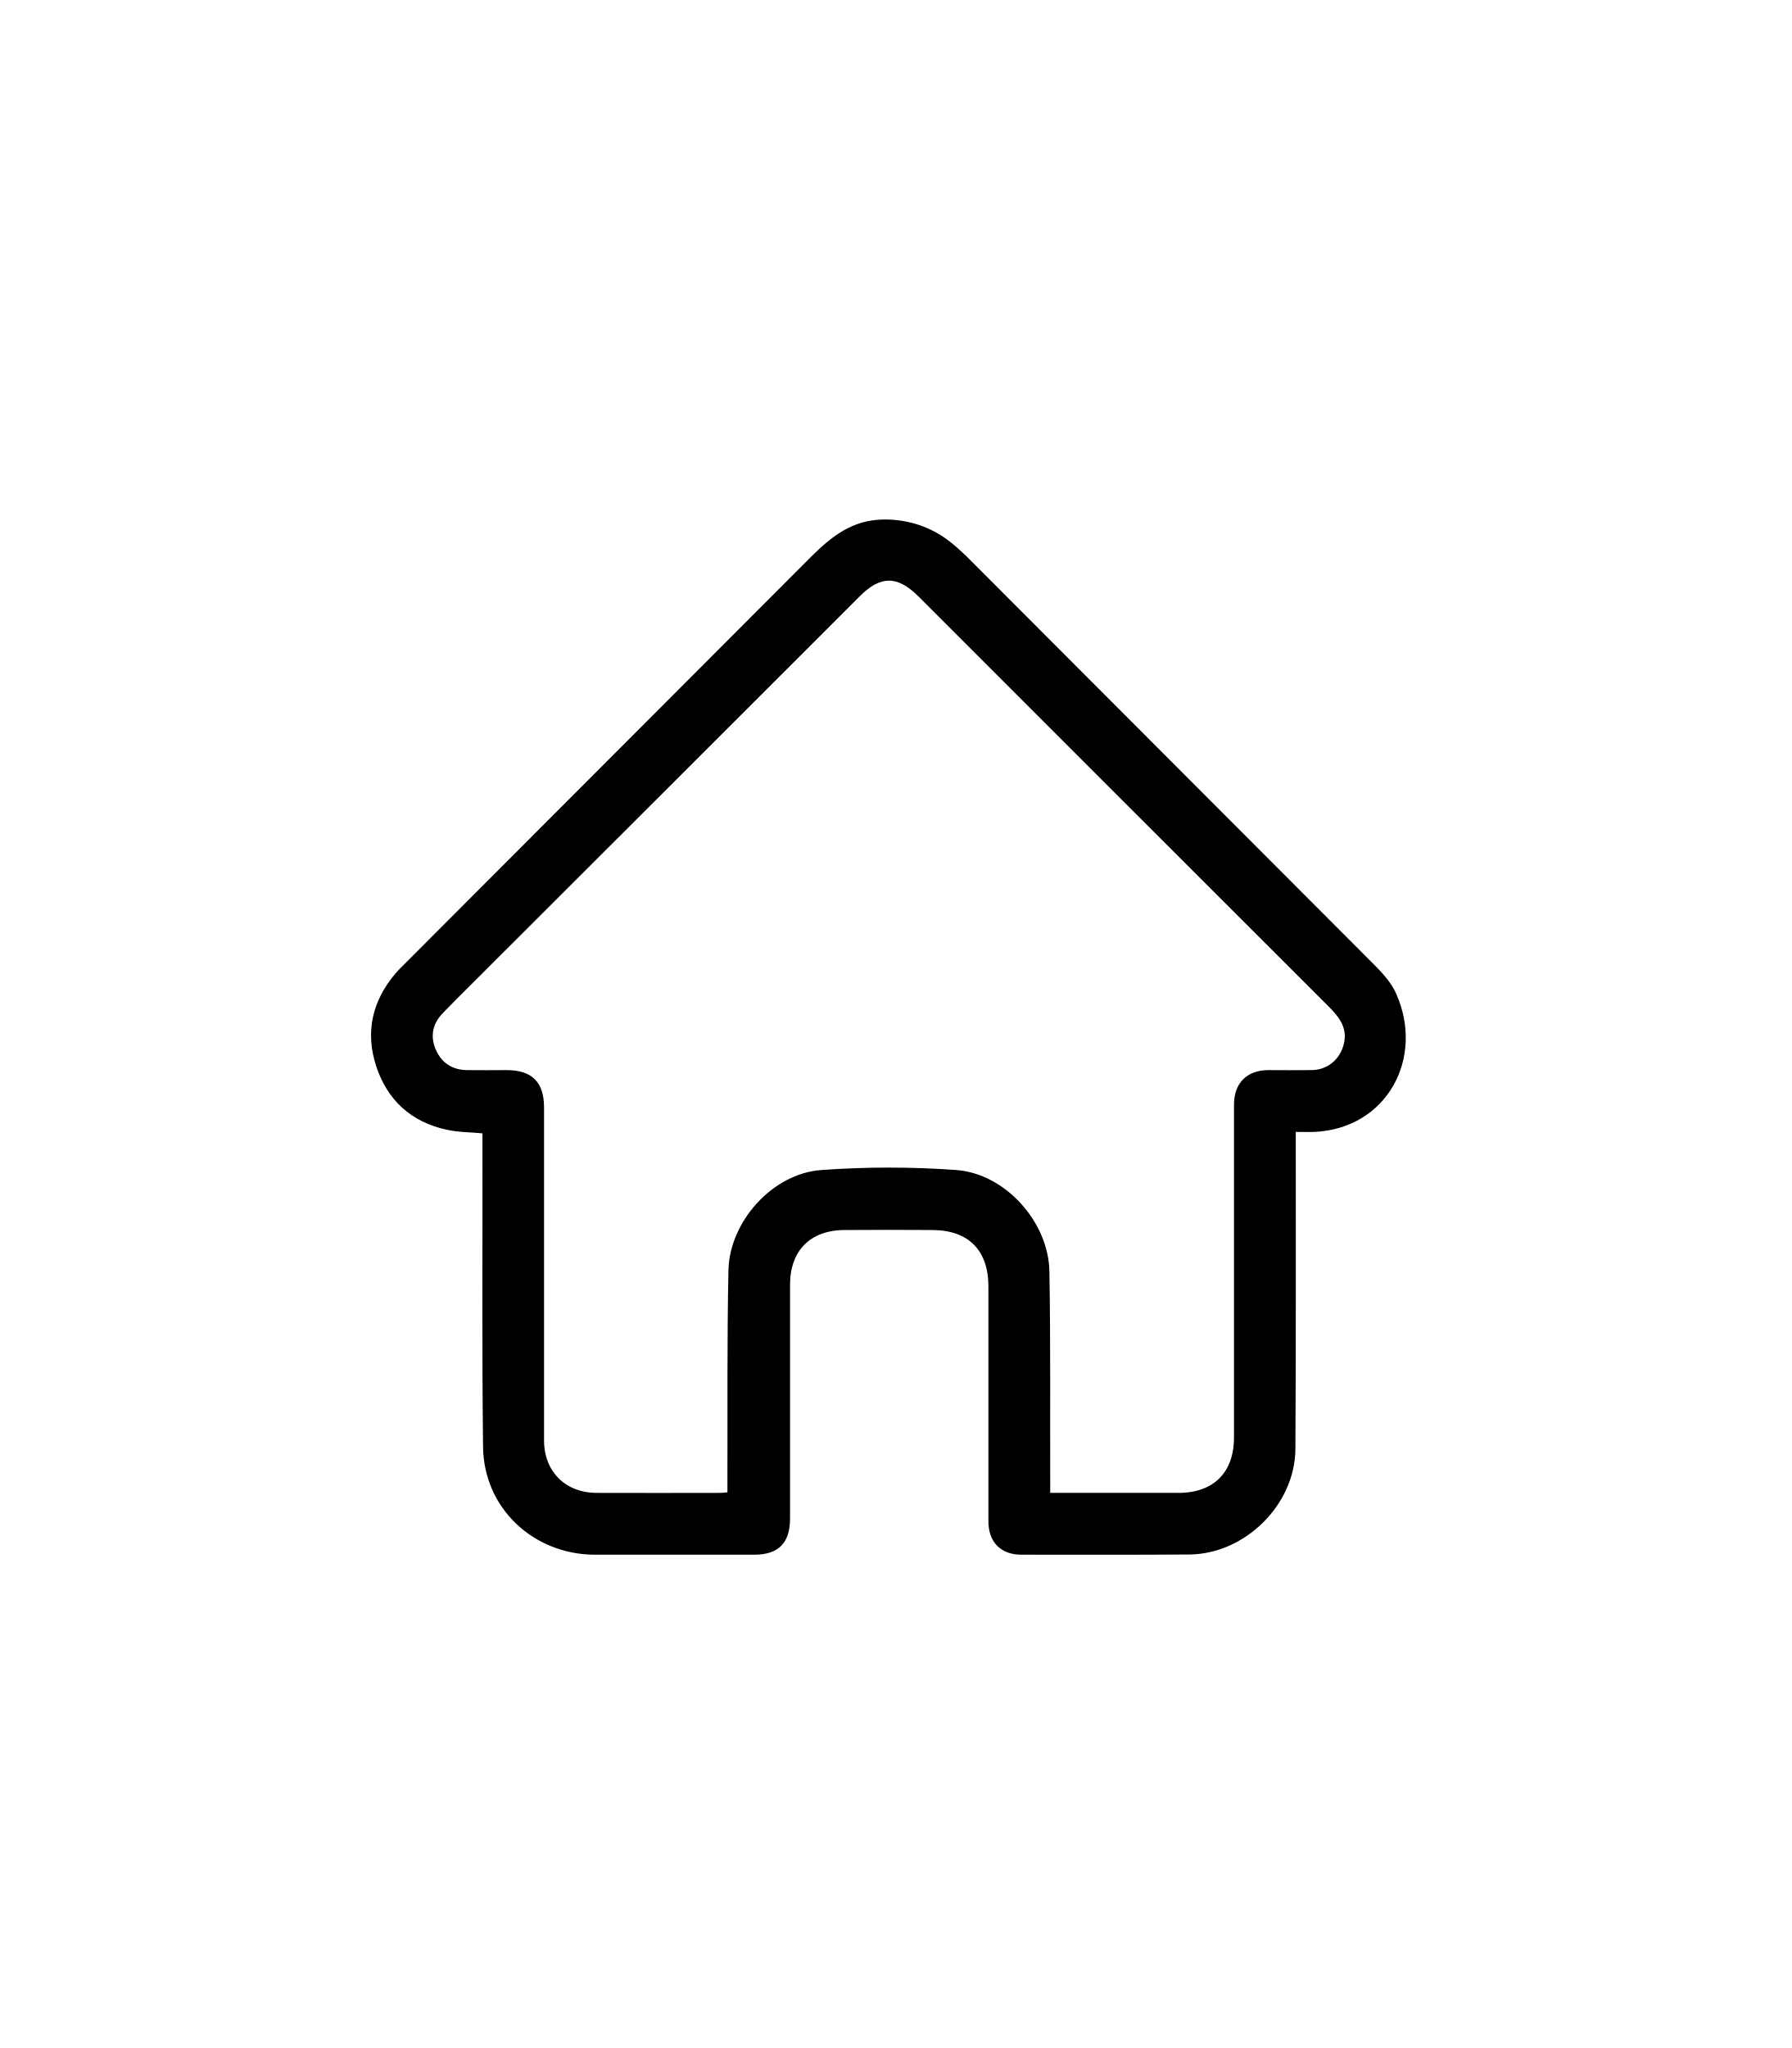
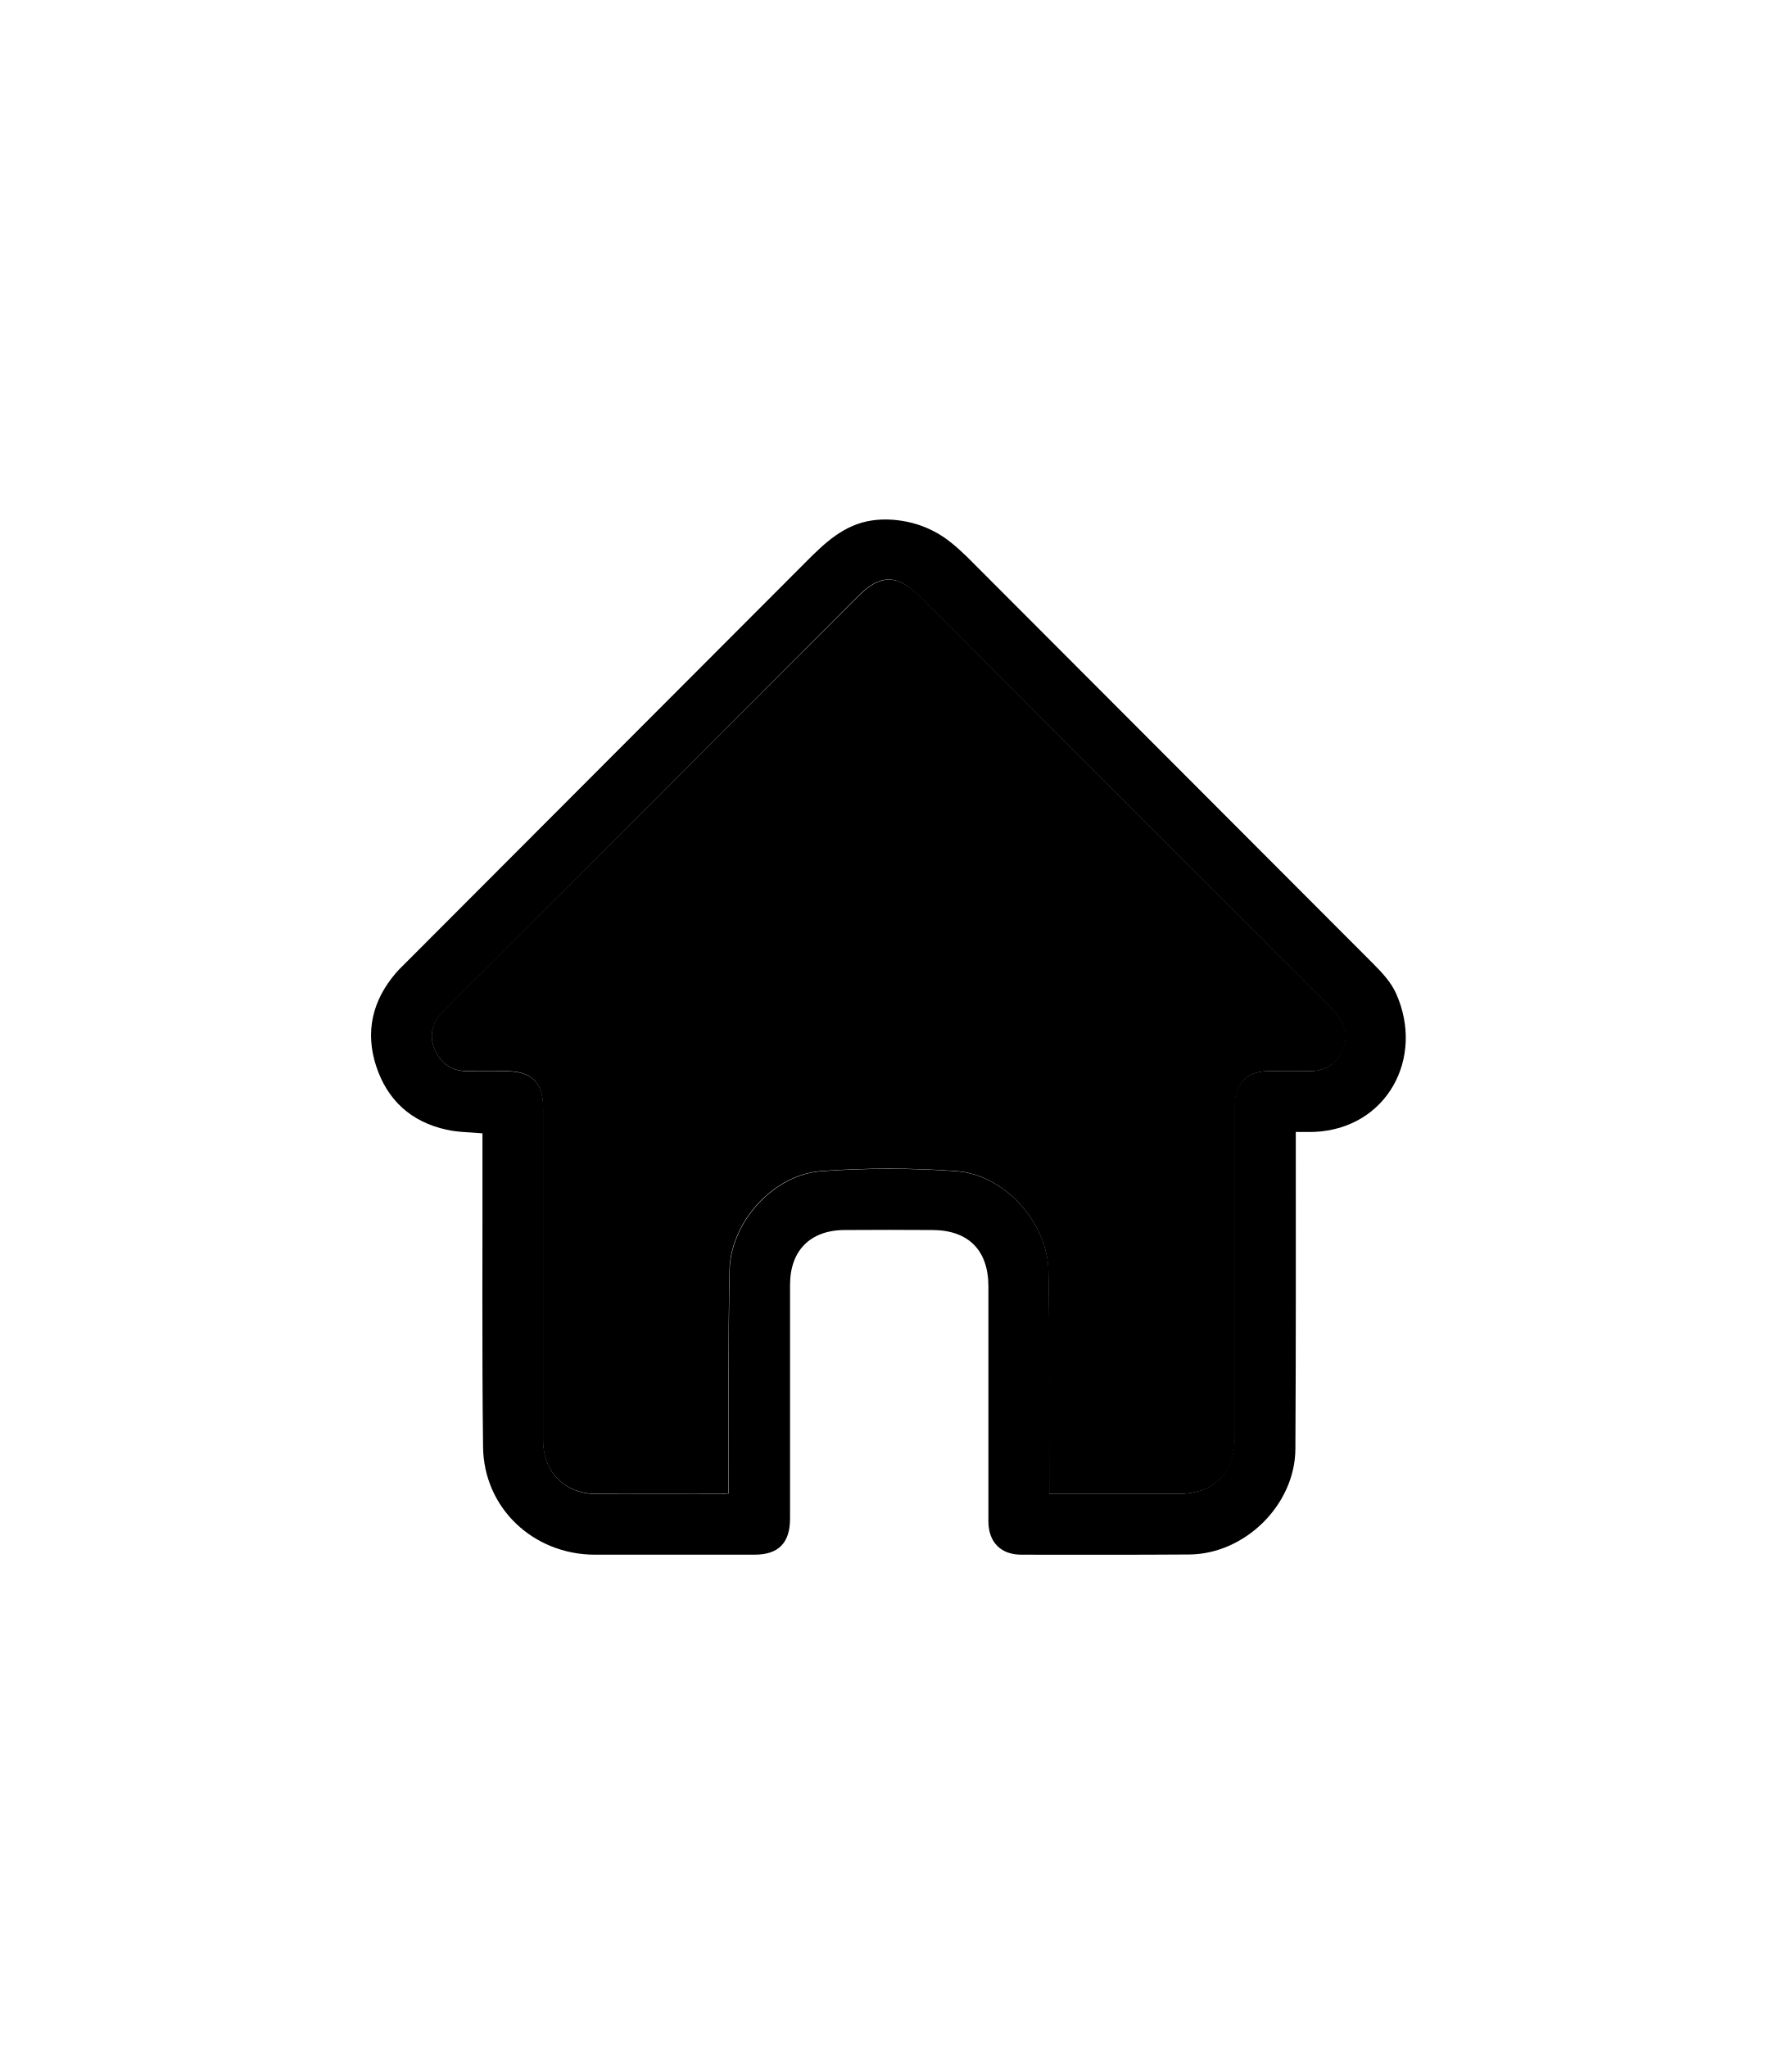
<svg xmlns="http://www.w3.org/2000/svg" version="1.1" id="Capa_1" x="0px" y="0px" viewBox="0 0 884.1 1010.5" style="enable-background:new 0 0 884.1 1010.5;" xml:space="preserve">
-   <style type="text/css">
- 	.st0{fill:none;stroke:#000000;stroke-miterlimit:10;}
- </style>
  <g>
    <path d="M450.5,258.1c3.4,0.9,6.7,2.2,9.9,3.8c0.2,0.1,0.4,0.2,0.6,0.3c6,3.1,11.1,7.6,16,12.3c0.7,0.7,1.4,1.4,2.1,2.1   c66.2,66.4,132.6,132.7,198.8,199.1c4.3,4.3,8.7,9.1,11.1,14.5c14.2,31.7-4.4,66.7-40.4,68.3c-2.8,0.1-5.6,0-9.1,0   c0,2.4,0,4.3,0,6.3c0,50.1,0.1,100.1-0.2,150.2c-0.2,27.5-24.9,51.8-52.4,52c-27.6,0.2-55.2,0.1-82.8,0.1   c-10.2,0-16.3-6.2-16.3-16.5c0-38.6,0-77.2,0-115.8c0-17.9-9.8-27.8-27.6-27.9c-14.5-0.1-28.9-0.1-43.4,0   c-17,0.1-26.9,10.2-26.9,27.1c0,38.4,0,76.8,0,115.3c0,12-5.7,17.8-17.6,17.8c-26.3,0-52.6,0-78.8,0c-30.3-0.1-54.8-23-55.1-53.3   c-0.6-49.6-0.2-99.1-0.3-148.7c0-2,0-3.9,0-5.9c-6.3-0.6-12.1-0.5-17.7-1.8c-17.5-3.8-29.3-14.6-34.8-31.5   c-5.4-16.7-1.9-32.1,9.6-45.6c1.6-1.9,3.4-3.6,5.2-5.4C266.1,409,332,343.2,397.7,277.3c9.3-9.4,18.9-18.5,32.6-20.5   C437,255.8,443.9,256.4,450.5,258.1z M517.8,737.1c21.7,0,42.7,0,63.6,0c17.6,0,27.9-10.3,27.9-27.8c0-54.7,0-109.5,0-164.2   c0-10.3,6.1-16.5,16.3-16.6c7.2,0,14.3,0.1,21.5,0c8-0.1,14.2-5.2,16.3-12.9c2.2-8.3-2.1-13.9-7.5-19.3   c-67.5-67.5-135-135-202.6-202.5c-10.5-10.5-19-10.5-29.5,0C363.8,354,303.5,414.2,243.3,474.5c-8.4,8.4-16.8,16.6-25,25.1   c-5.2,5.4-6.7,11.8-3.5,18.8c3,6.7,8.5,10,15.8,10.2c6.5,0.1,13,0,19.5,0c12.3,0,18,5.7,18,18c0,54.7,0,109.5,0,164.2   c0,15.6,10.7,26.3,26.3,26.4c20.5,0.1,40.9,0,61.4,0c1.1,0,2.2-0.2,3.8-0.3c0-2.4,0-4.5,0-6.7c0.1-34.4-0.2-68.9,0.5-103.3   c0.5-23.8,21.6-47.3,45.3-49c22.1-1.6,44.6-1.6,66.7,0c23.9,1.8,45,25.5,45.4,49.5c0.6,34.4,0.3,68.9,0.4,103.3   C517.8,732.5,517.8,734.5,517.8,737.1z" />
    <path class="st0" d="M517.8,737.1c0-2.6,0-4.6,0-6.5c-0.1-34.4,0.2-68.9-0.4-103.3c-0.4-24-21.5-47.7-45.4-49.5   c-22.1-1.6-44.6-1.6-66.7,0c-23.7,1.7-44.8,25.2-45.3,49c-0.7,34.4-0.4,68.9-0.5,103.3c0,2.1,0,4.3,0,6.7c-1.6,0.1-2.7,0.3-3.8,0.3   c-20.5,0-40.9,0.1-61.4,0c-15.6-0.1-26.3-10.8-26.3-26.4c0-54.7,0-109.5,0-164.2c0-12.3-5.7-18-18-18c-6.5,0-13,0.1-19.5,0   c-7.3-0.1-12.8-3.5-15.8-10.2c-3.1-7-1.7-13.4,3.5-18.8c8.2-8.5,16.7-16.7,25-25.1C303.5,414.2,363.8,354,424,293.8   c10.4-10.4,19-10.4,29.5,0c67.5,67.5,135,135,202.6,202.5c5.4,5.4,9.7,11,7.5,19.3c-2.1,7.7-8.3,12.8-16.3,12.9   c-7.2,0.1-14.3,0-21.5,0c-10.2,0.1-16.3,6.2-16.3,16.6c0,54.7,0,109.5,0,164.2c0,17.5-10.3,27.8-27.9,27.8   C560.5,737.1,539.6,737.1,517.8,737.1z" />
  </g>
</svg>
